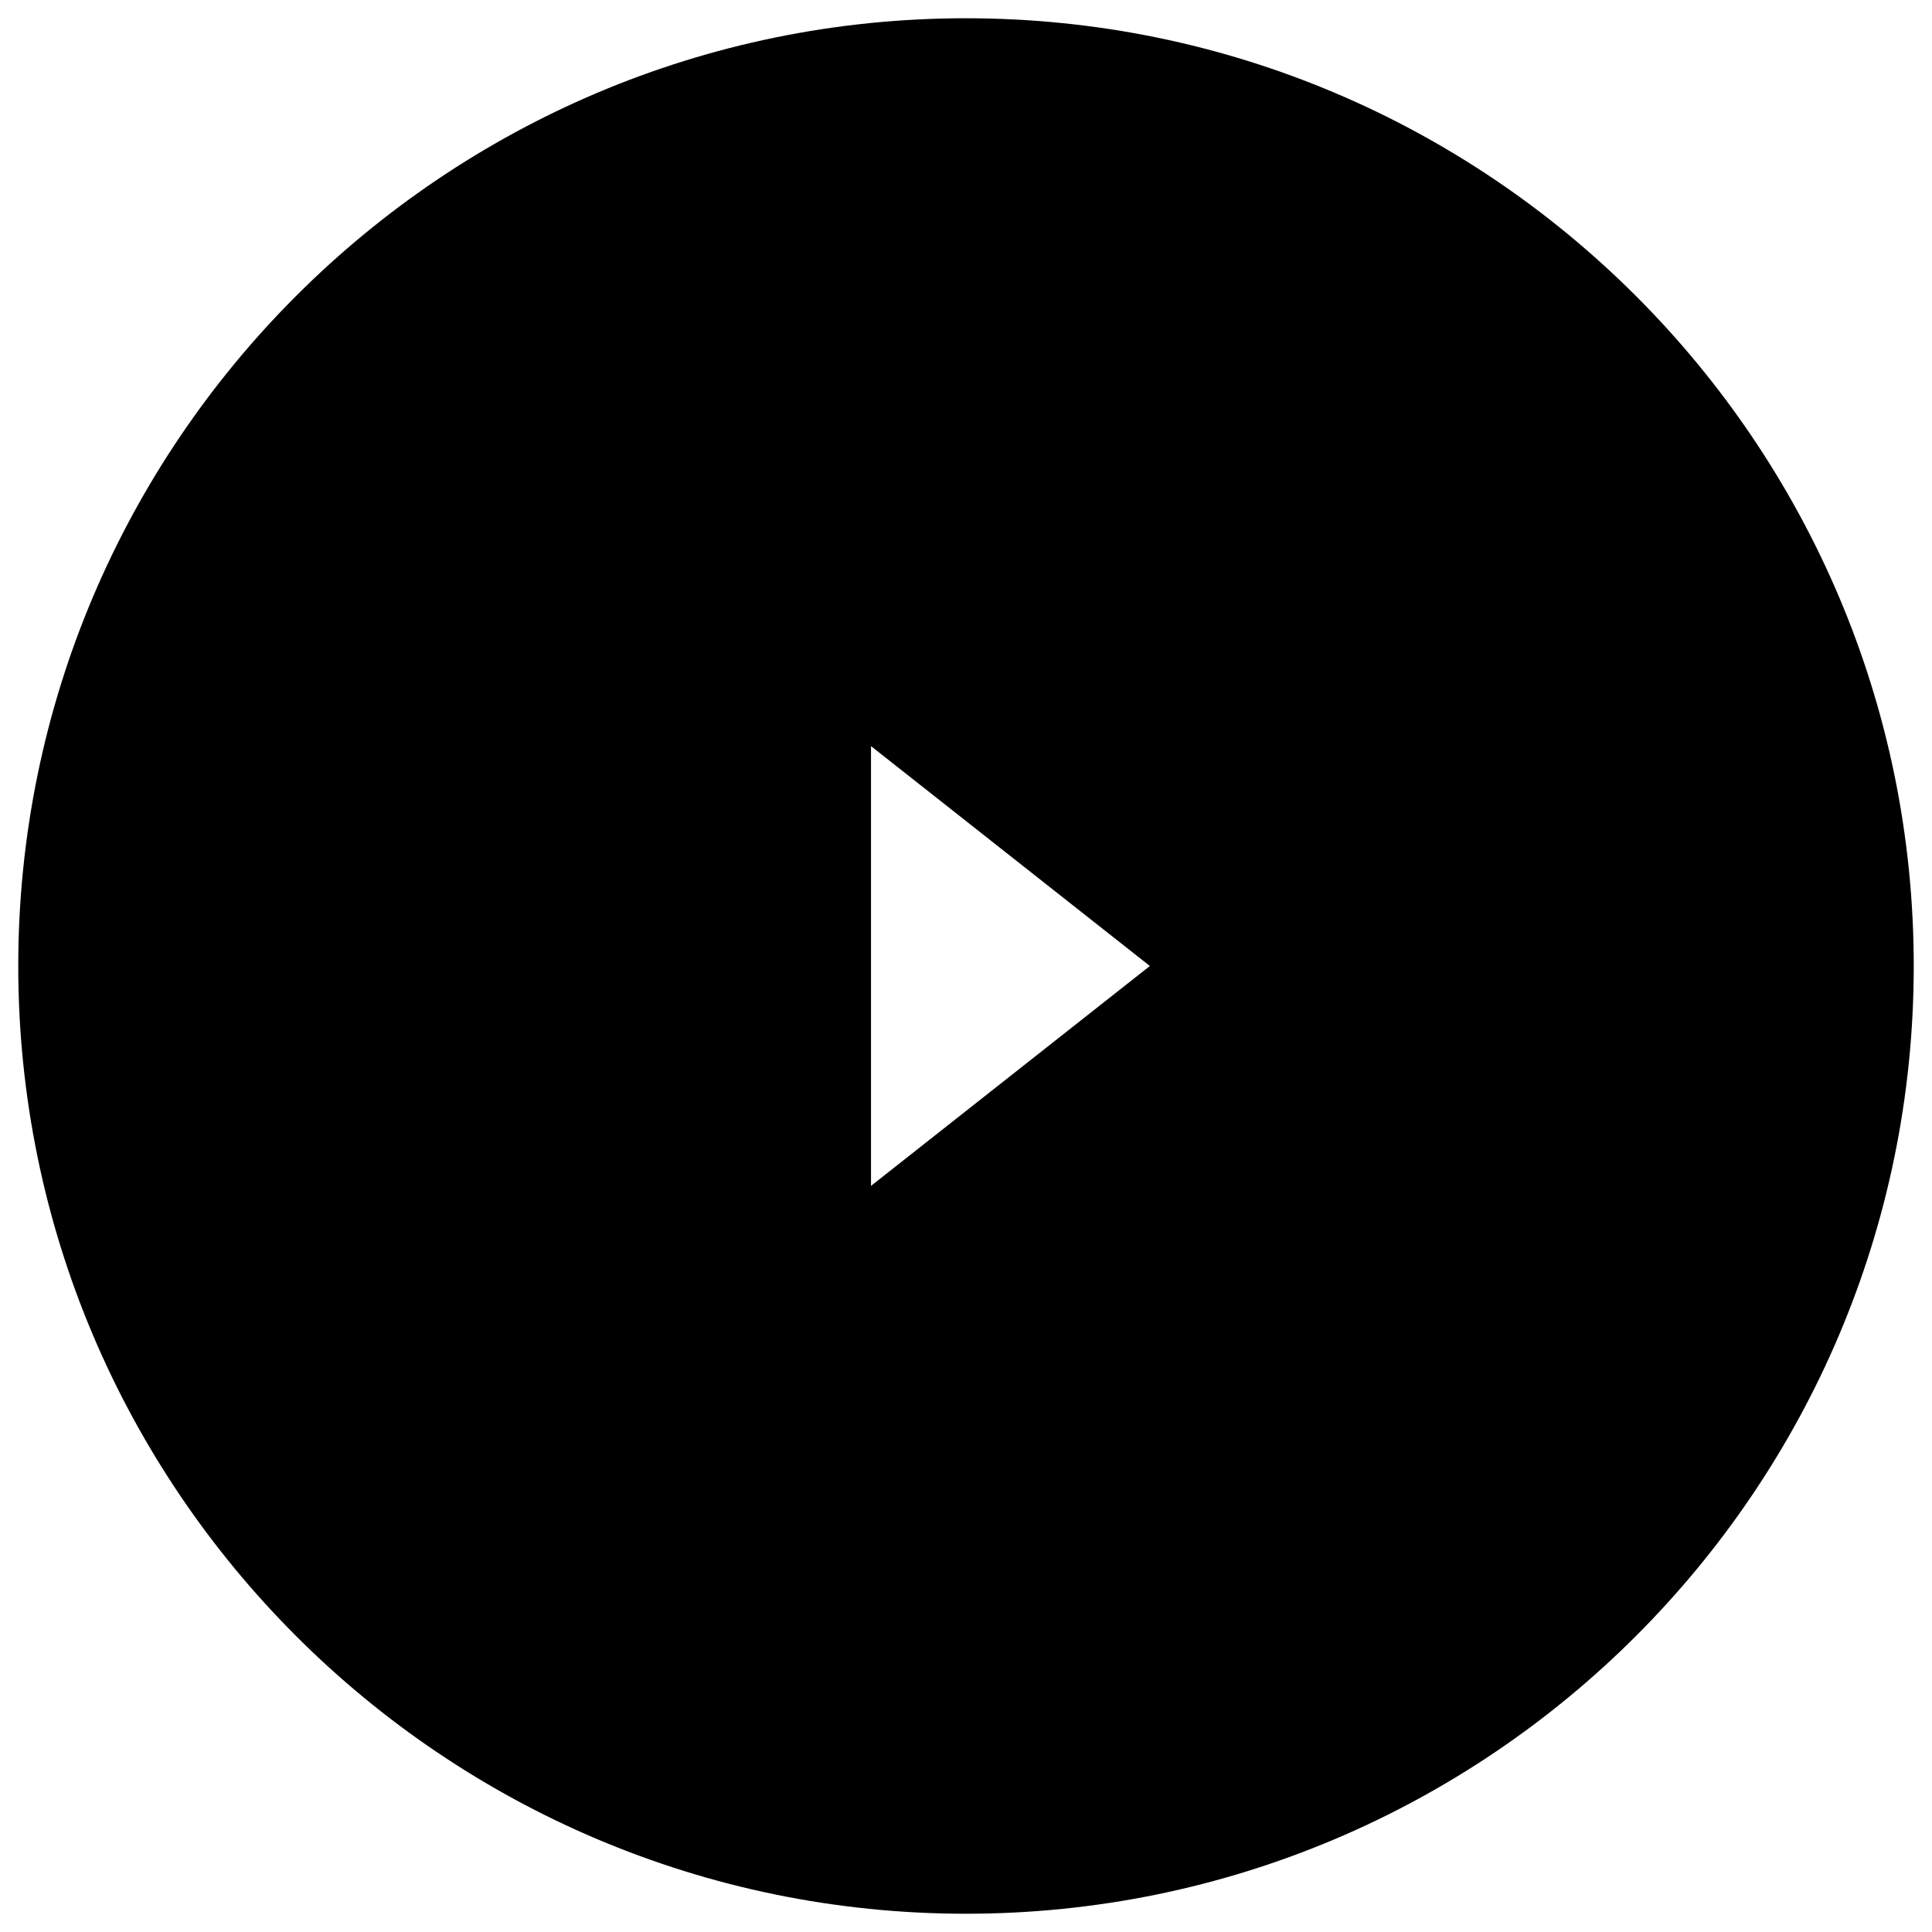
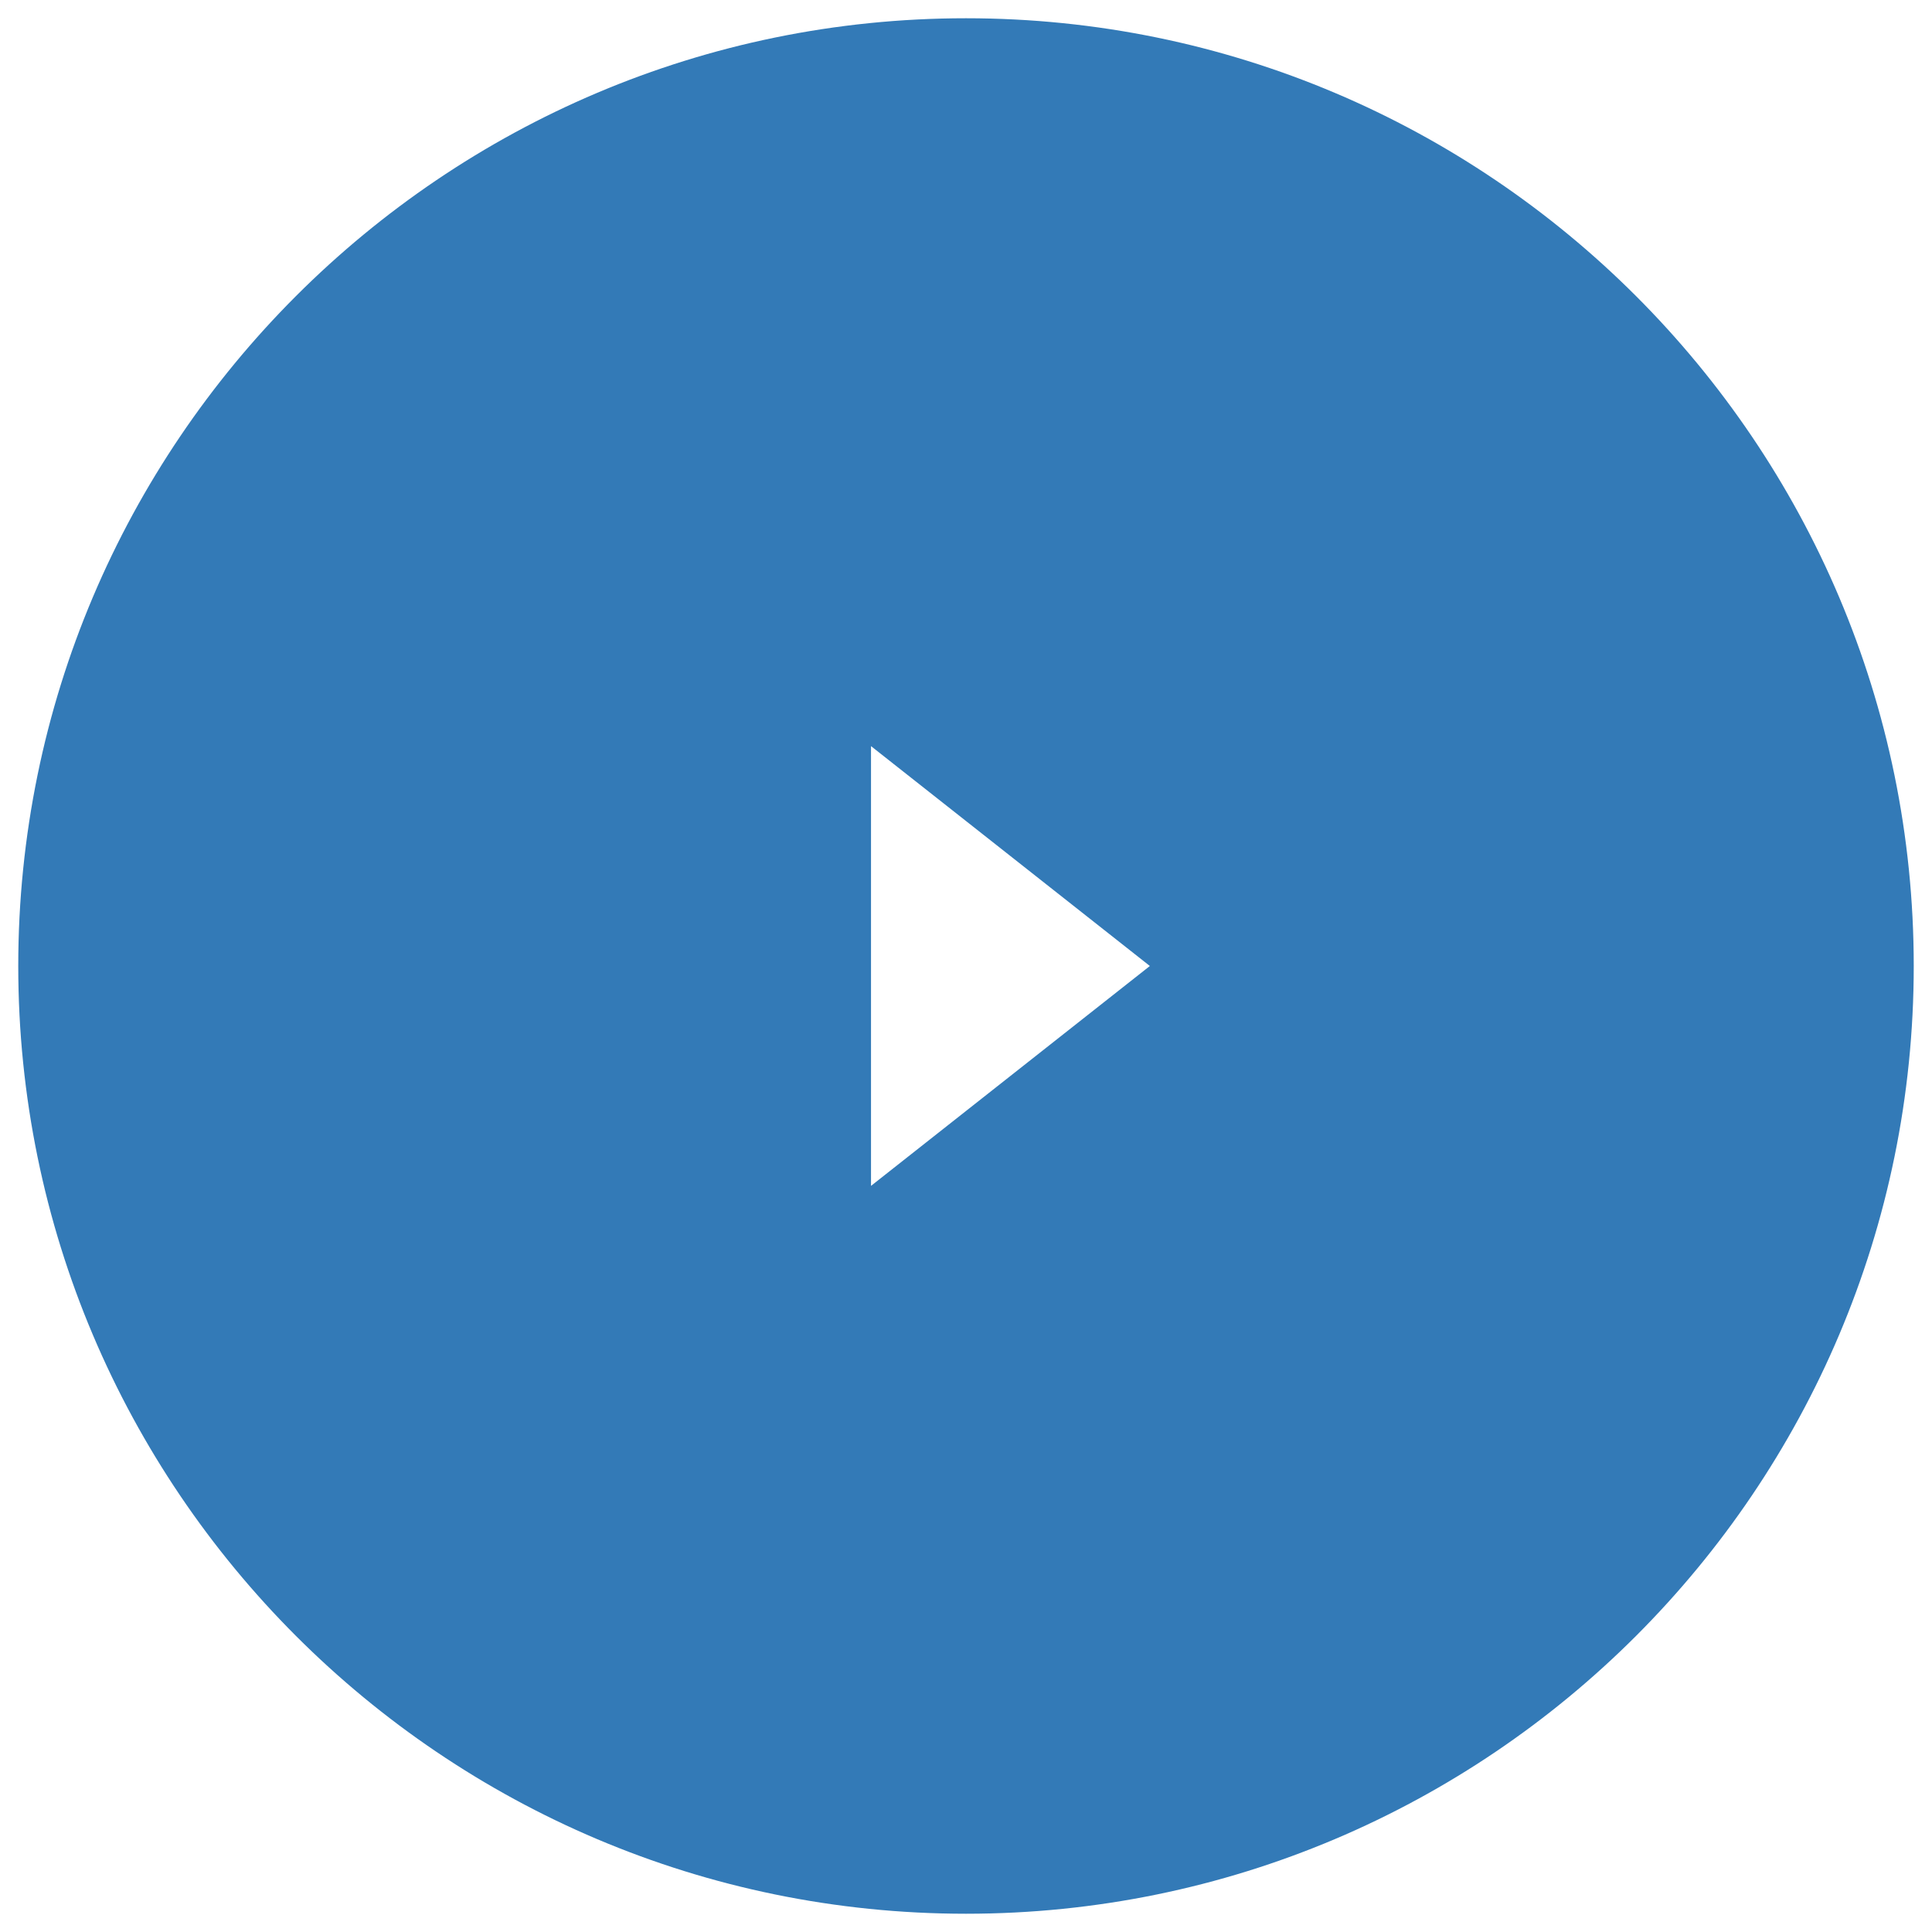
- <svg xmlns="http://www.w3.org/2000/svg" version="1.1" x="0px" y="0px" width="1000px" height="1000px" viewBox="0 0 1000 1000" enable-background="new 0 0 1000 1000" xml:space="preserve">
+ <svg xmlns="http://www.w3.org/2000/svg" version="1.1" x="0px" y="0px" width="1000px" fill="#337ab7" height="1000px" viewBox="0 0 1000 1000" enable-background="new 0 0 1000 1000" xml:space="preserve">
  <g id="Layer_2">

</g>
  <g id="Layer_1">
    <path d="M500,9.45C229.313,9.45,9.45,229.314,9.45,499.999c0,270.687,219.864,490.55,490.55,490.55s490.55-219.863,490.55-490.55    C990.55,229.314,770.686,9.45,500,9.45z M450.833,613.807V386.193l144.335,113.806L450.833,613.807z" />
  </g>
</svg>
